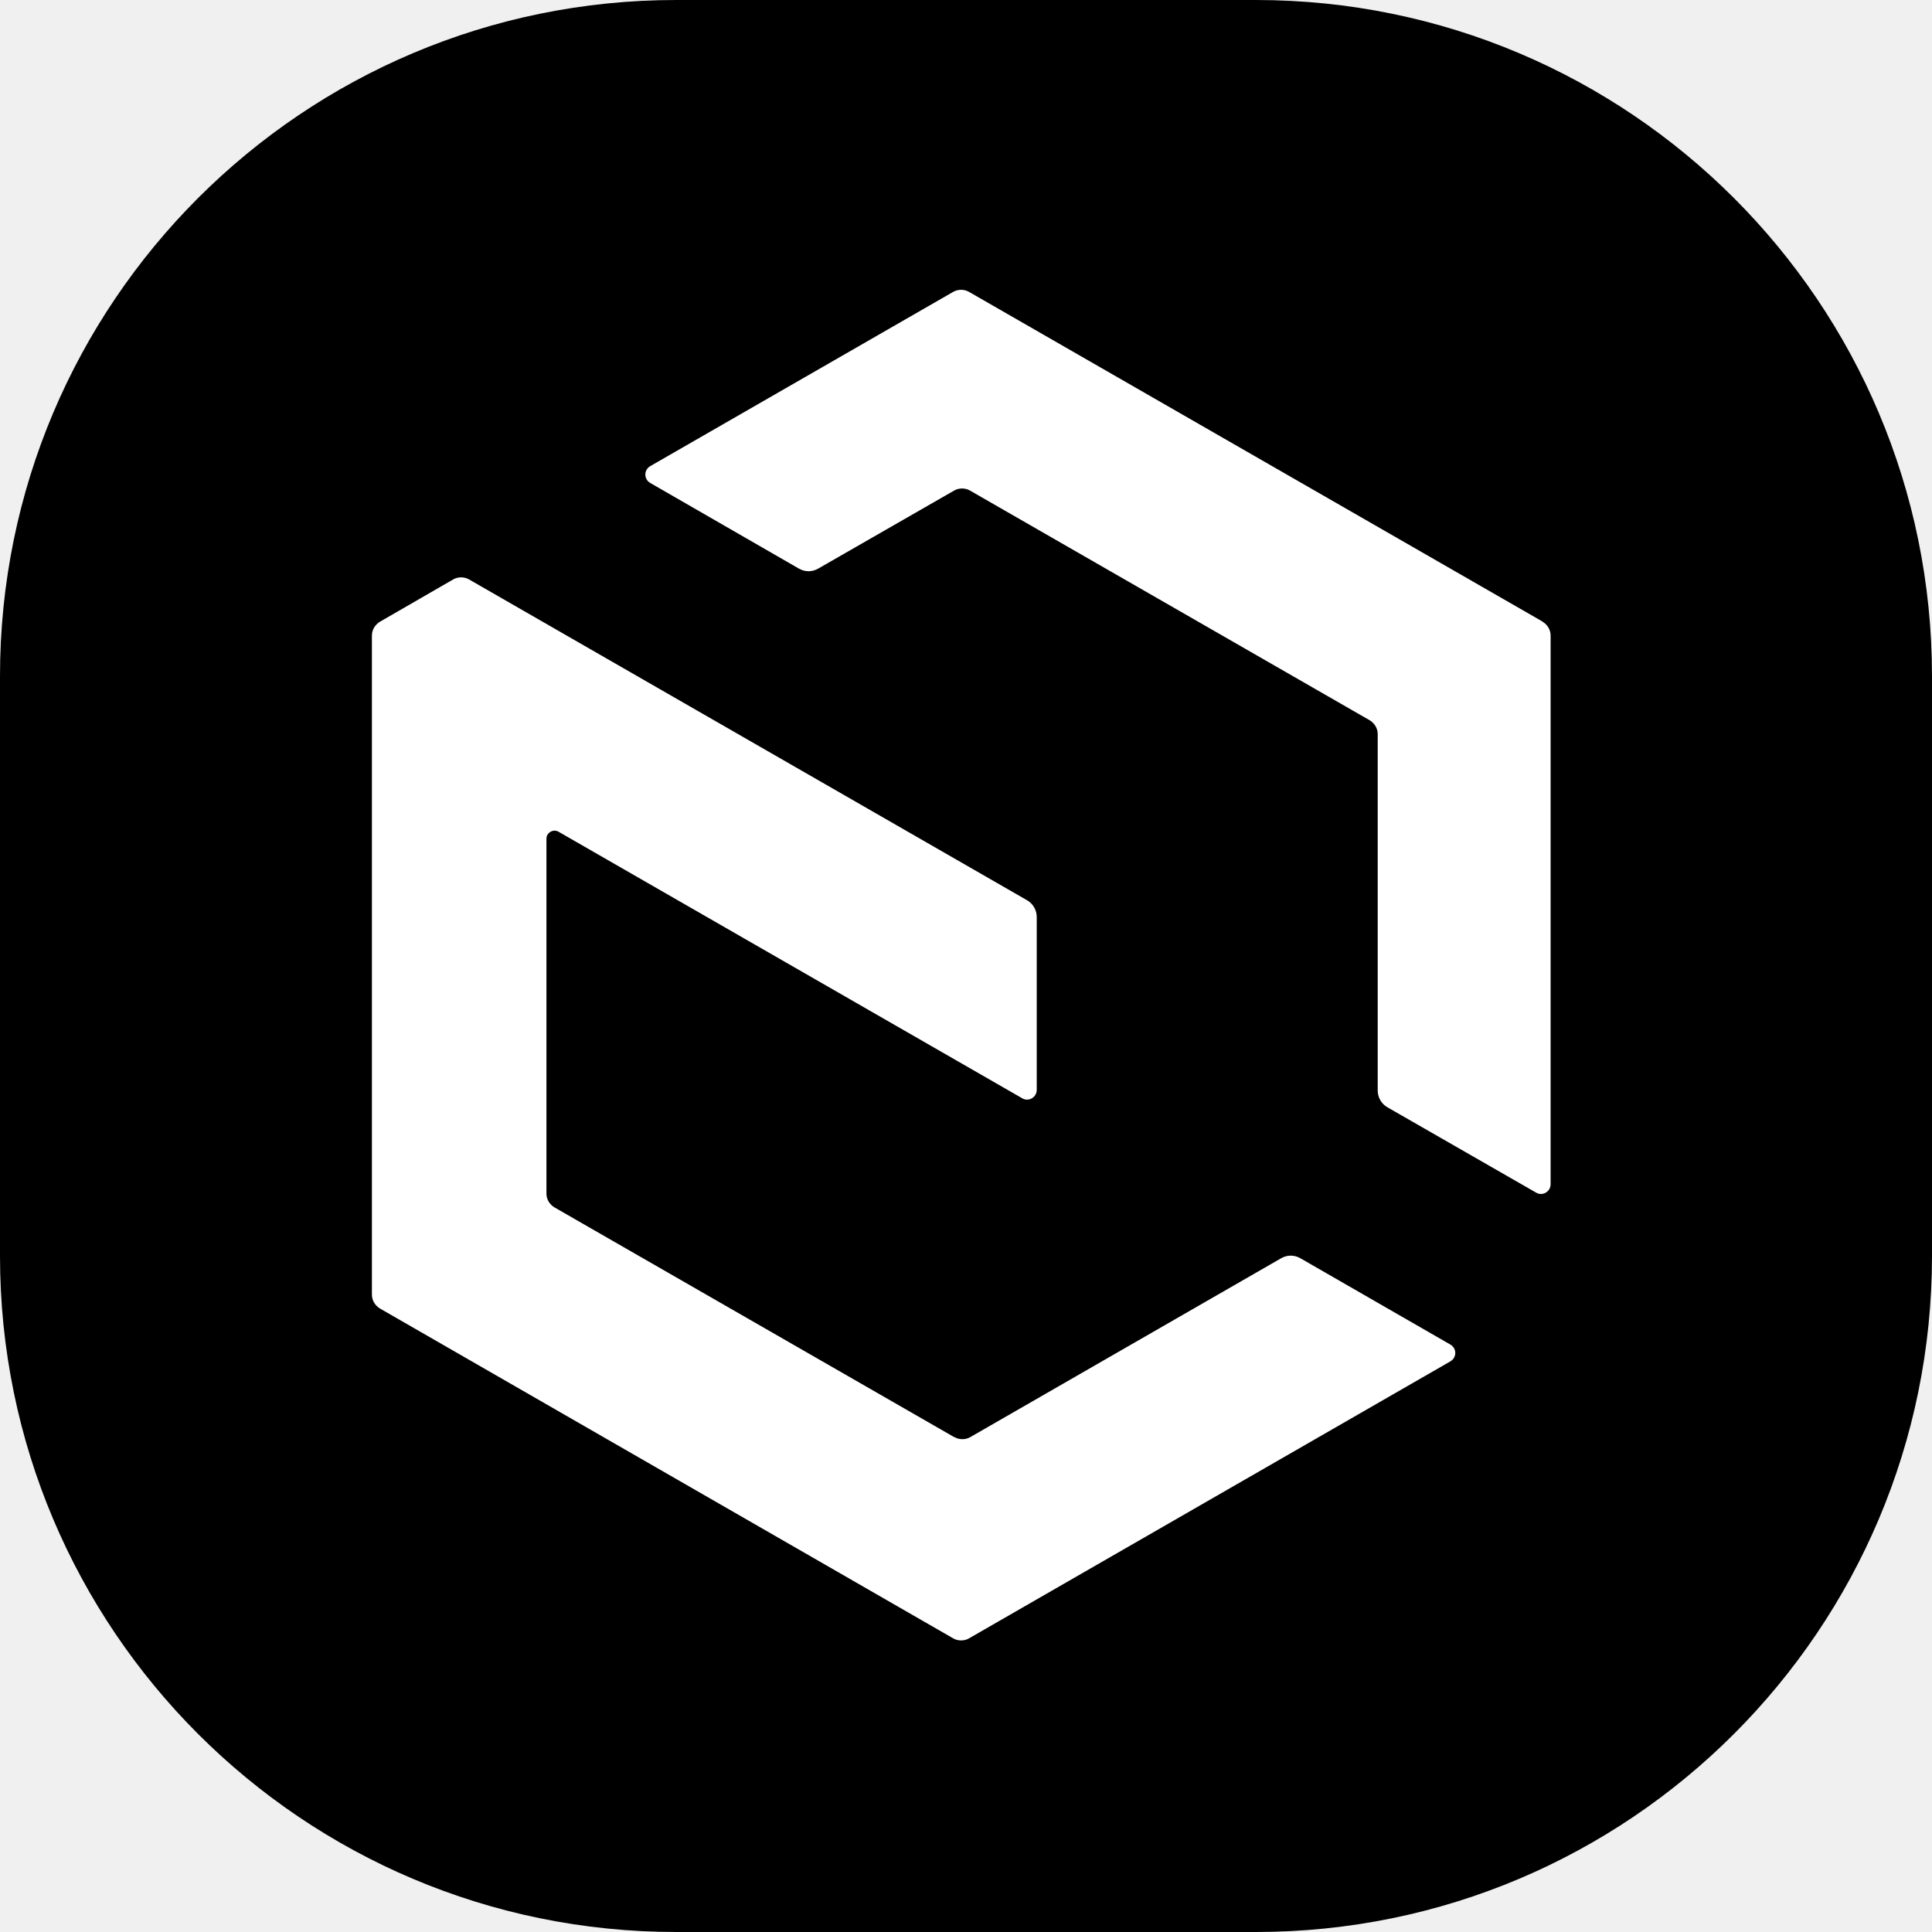
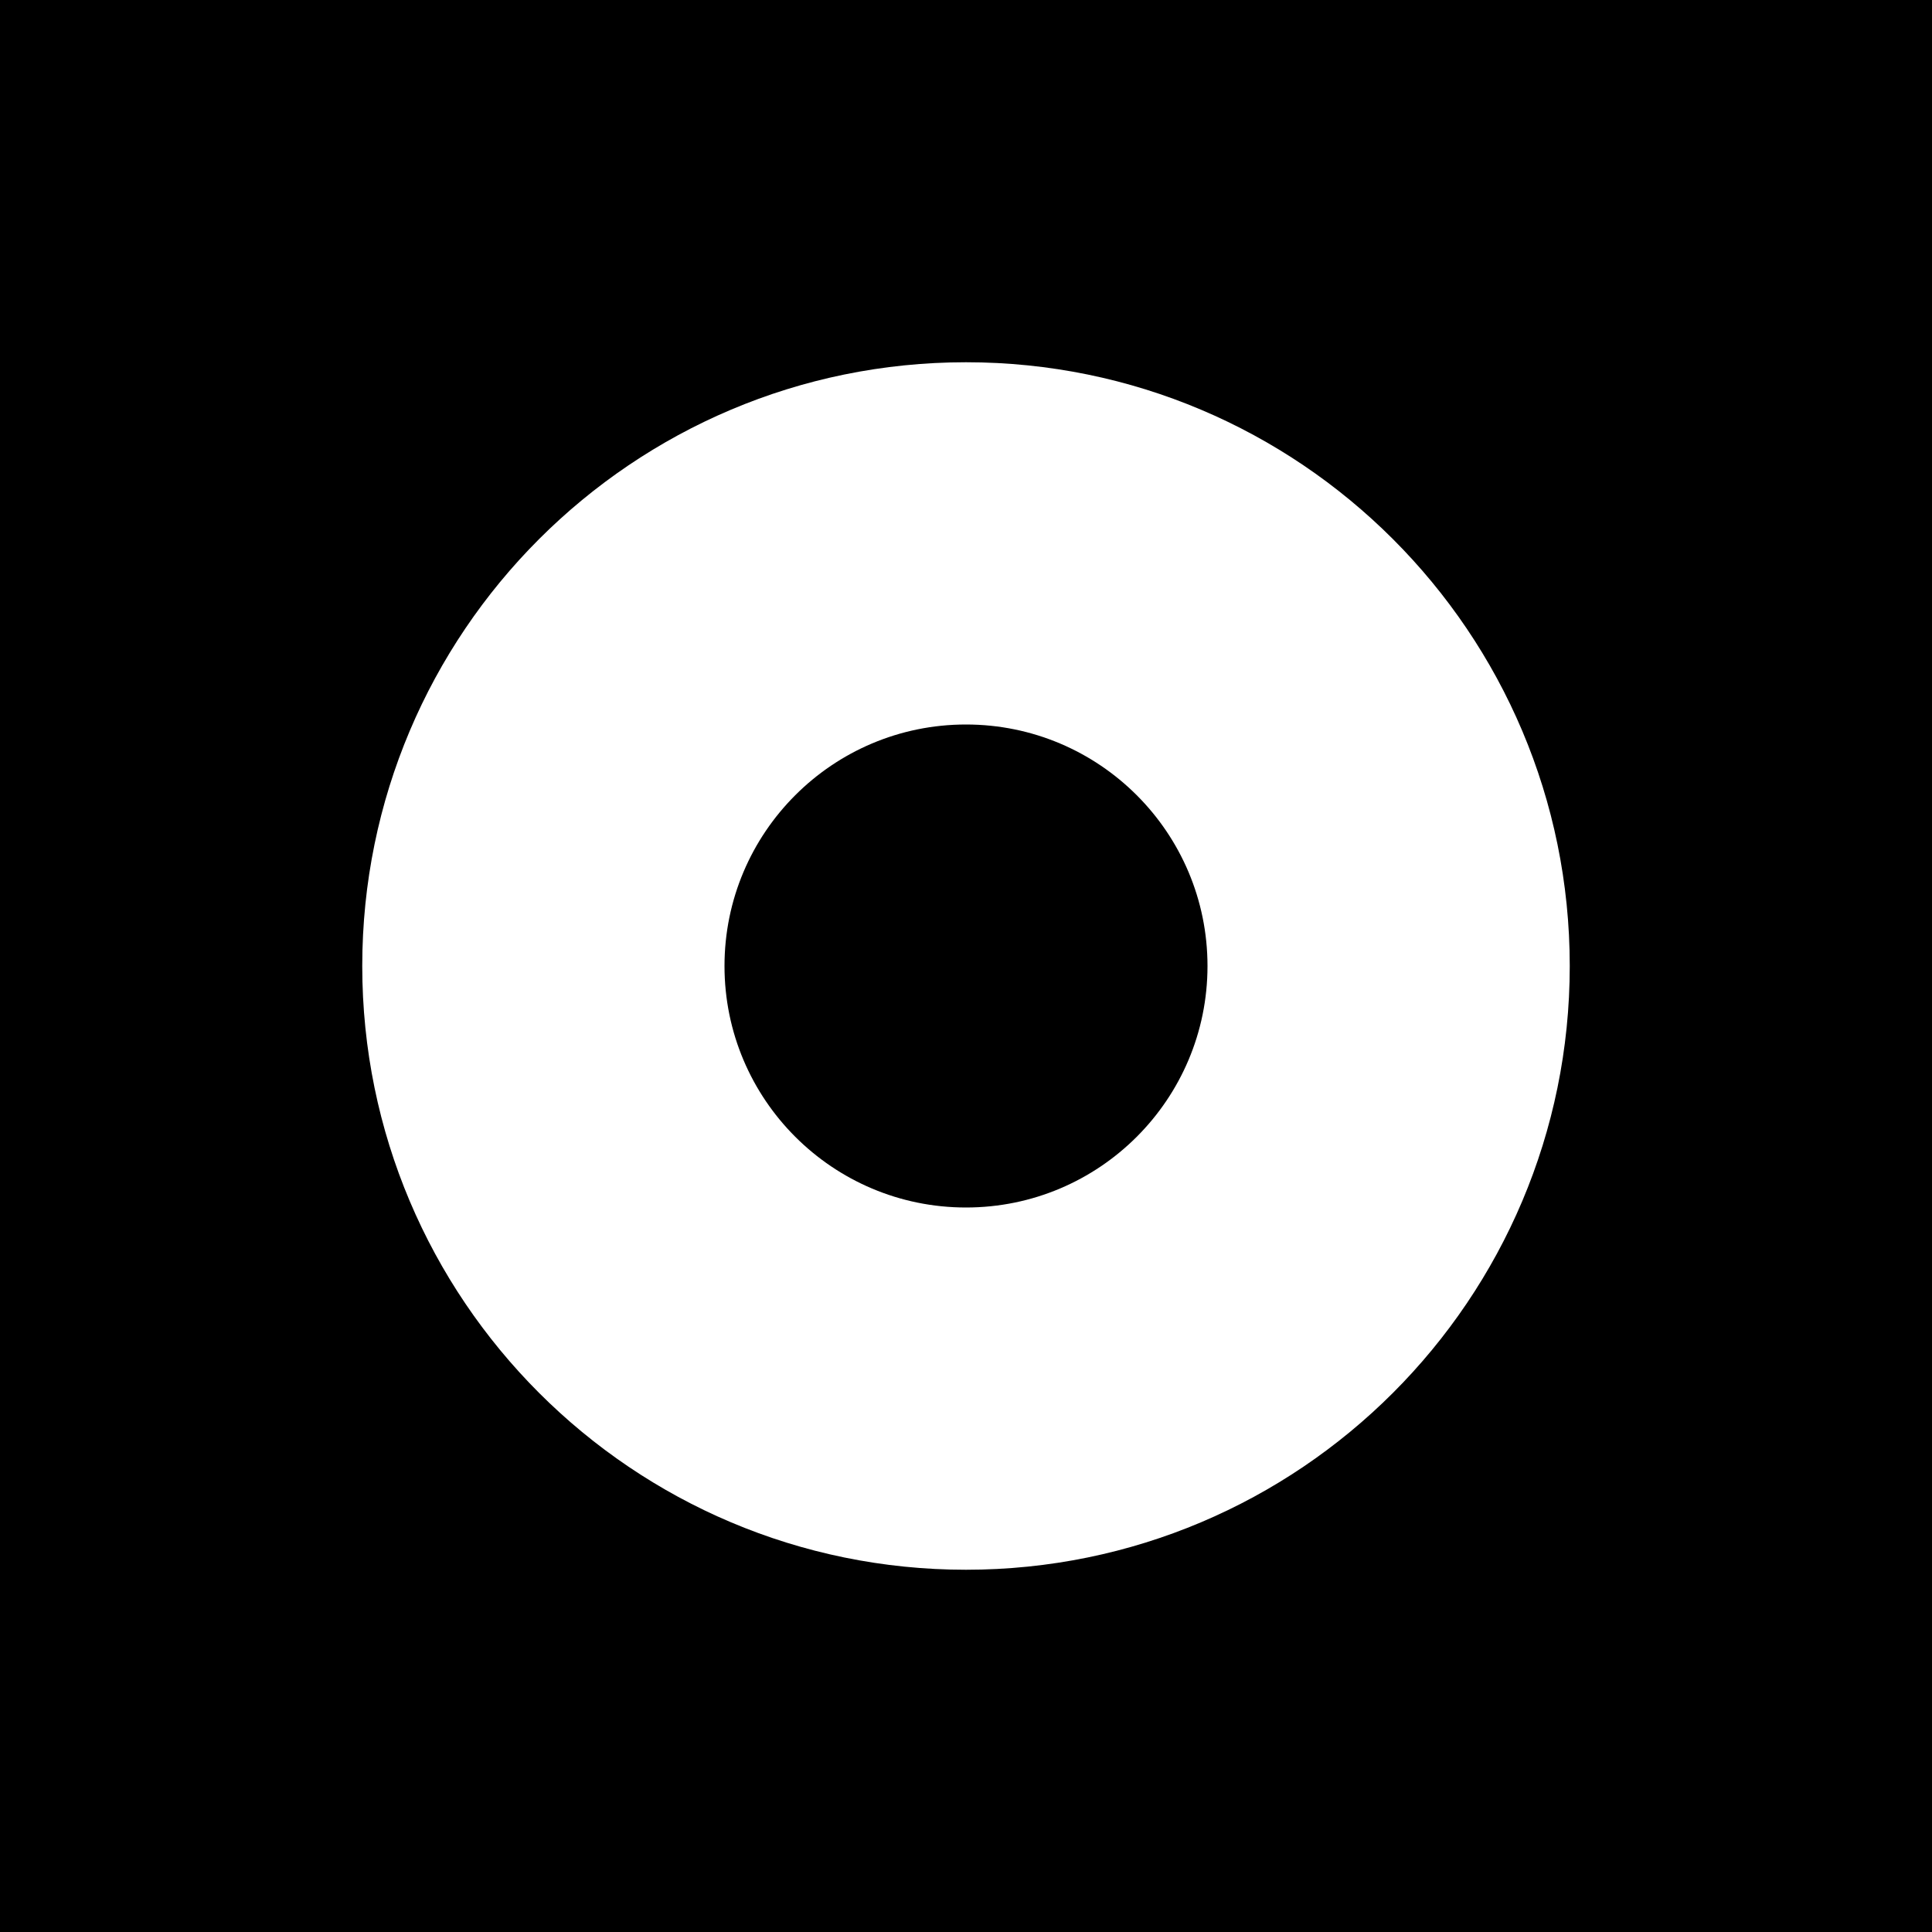
- <svg xmlns="http://www.w3.org/2000/svg" version="1.1" width="1000" height="1000">
-   <style>
-     #light-icon {
-       display: inline;
-     }
-     #dark-icon {
-       display: none;
-     }
- 
-     @media (prefers-color-scheme: dark) {
-       #light-icon {
-         display: none;
-       }
-       #dark-icon {
-         display: inline;
-       }
-     }
-   </style>
-   <g id="light-icon">
-     <svg version="1.1" width="1000" height="1000">
-       <g clip-path="url(#SvgjsClipPath1059)">
-         <rect width="1000" height="1000" fill="#000000" />
-         <g transform="matrix(5,0,0,5,192.5,150)">
-           <svg version="1.1" width="123" height="140">
-             <svg width="123" height="140" viewBox="0 0 123 140" fill="none">
-               <path d="M60.257 118.758L18.904 94.992C18.402 94.692 18.067 94.158 18.067 93.558V56.825C18.067 56.192 18.77 55.792 19.305 56.092L67.316 83.692C67.986 84.092 68.822 83.592 68.822 82.825V64.925C68.822 64.225 68.454 63.558 67.818 63.192L10.071 29.992C9.569 29.692 8.9 29.692 8.398 29.992L0.836 34.358C0.335 34.658 0 35.192 0 35.792V104.025C0 104.625 0.335 105.158 0.836 105.458L60.157 139.592C60.658 139.892 61.328 139.892 61.829 139.592L111.647 110.925C112.317 110.525 112.317 109.592 111.647 109.192L96.123 100.258C95.487 99.892 94.751 99.892 94.116 100.258L61.963 118.758C61.461 119.058 60.792 119.058 60.29 118.758H60.257Z" fill="white" />
-               <path d="M121.149 34.325L61.829 0.225C61.328 -0.075 60.658 -0.075 60.157 0.225L28.807 18.258C28.138 18.658 28.138 19.592 28.807 19.992L44.197 28.858C44.833 29.225 45.569 29.225 46.205 28.858L60.257 20.792C60.759 20.492 61.428 20.492 61.93 20.792L103.283 44.558C103.785 44.858 104.12 45.392 104.12 45.992V82.892C104.12 83.592 104.488 84.258 105.123 84.625L120.514 93.458C121.183 93.858 122.019 93.358 122.019 92.592V35.792C122.019 35.192 121.685 34.658 121.183 34.358L121.149 34.325Z" fill="white" />
-             </svg>
-           </svg>
-         </g>
-       </g>
-       <defs>
-         <clipPath id="SvgjsClipPath1059">
-           <rect width="1000" height="1000" x="0" y="0" rx="350" ry="350" />
-         </clipPath>
-       </defs>
-     </svg>
-   </g>
-   <g id="dark-icon">
-     <svg version="1.1" width="1000" height="1000">
-       <g clip-path="url(#SvgjsClipPath1060)">
-         <rect width="1000" height="1000" fill="#000000" />
-         <g transform="matrix(5,0,0,5,192.5,150)">
-           <svg version="1.1" width="123" height="140">
-             <svg width="123" height="140" viewBox="0 0 123 140" fill="none">
-               <path d="M60.257 118.758L18.904 94.992C18.402 94.692 18.067 94.158 18.067 93.558V56.825C18.067 56.192 18.77 55.792 19.305 56.092L67.316 83.692C67.986 84.092 68.822 83.592 68.822 82.825V64.925C68.822 64.225 68.454 63.558 67.818 63.192L10.071 29.992C9.569 29.692 8.9 29.692 8.398 29.992L0.836 34.358C0.335 34.658 0 35.192 0 35.792V104.025C0 104.625 0.335 105.158 0.836 105.458L60.157 139.592C60.658 139.892 61.328 139.892 61.829 139.592L111.647 110.925C112.317 110.525 112.317 109.592 111.647 109.192L96.123 100.258C95.487 99.892 94.751 99.892 94.116 100.258L61.963 118.758C61.461 119.058 60.792 119.058 60.29 118.758H60.257Z" fill="white" />
-               <path d="M121.149 34.325L61.829 0.225C61.328 -0.075 60.658 -0.075 60.157 0.225L28.807 18.258C28.138 18.658 28.138 19.592 28.807 19.992L44.197 28.858C44.833 29.225 45.569 29.225 46.205 28.858L60.257 20.792C60.759 20.492 61.428 20.492 61.93 20.792L103.283 44.558C103.785 44.858 104.12 45.392 104.12 45.992V82.892C104.12 83.592 104.488 84.258 105.123 84.625L120.514 93.458C121.183 93.858 122.019 93.358 122.019 92.592V35.792C122.019 35.192 121.685 34.658 121.183 34.358L121.149 34.325Z" fill="white" />
-             </svg>
-           </svg>
-         </g>
-       </g>
-       <defs>
-         <clipPath id="SvgjsClipPath1060">
-           <rect width="1000" height="1000" x="0" y="0" rx="350" ry="350" />
-         </clipPath>
-       </defs>
-     </svg>
-   </g>
+ <svg xmlns="http://www.w3.org/2000/svg" width="32" height="32" viewBox="0 0 32 32">
+   <rect width="32" height="32" fill="#000000" />
+   <circle cx="16" cy="16" r="10" fill="#FFFFFF" />
+   <circle cx="16" cy="16" r="4" fill="#000000" />
</svg>
